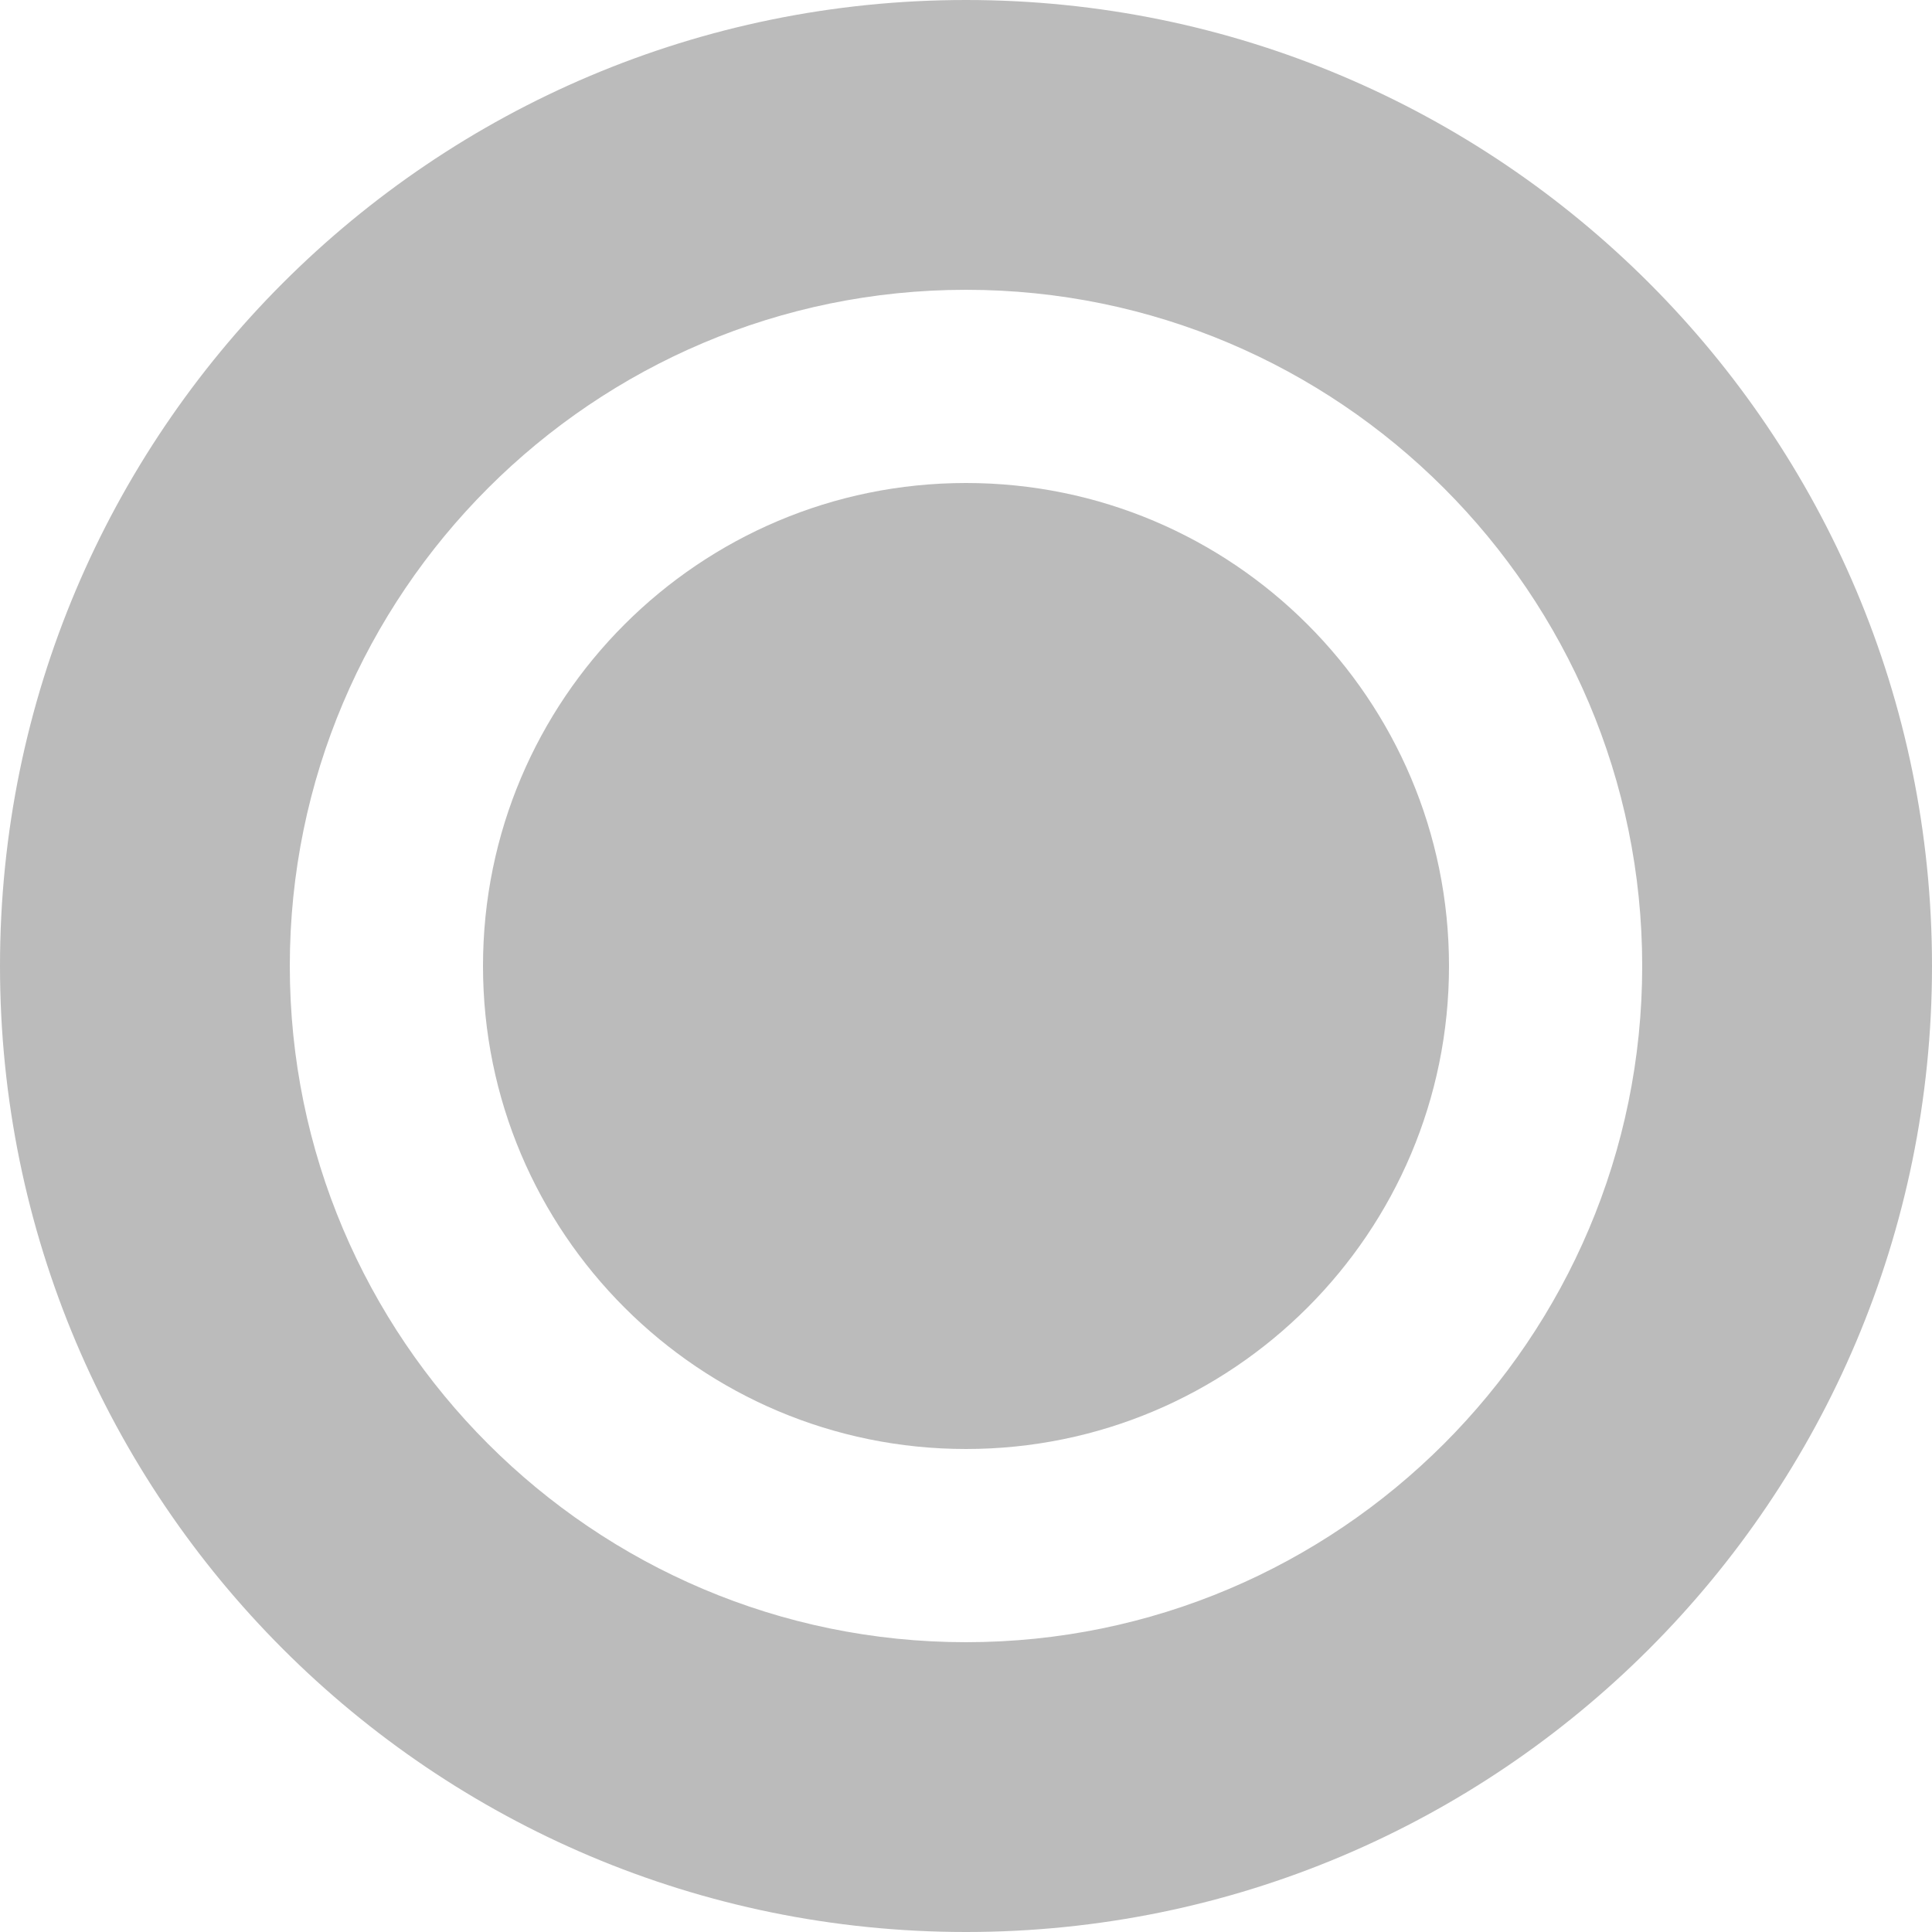
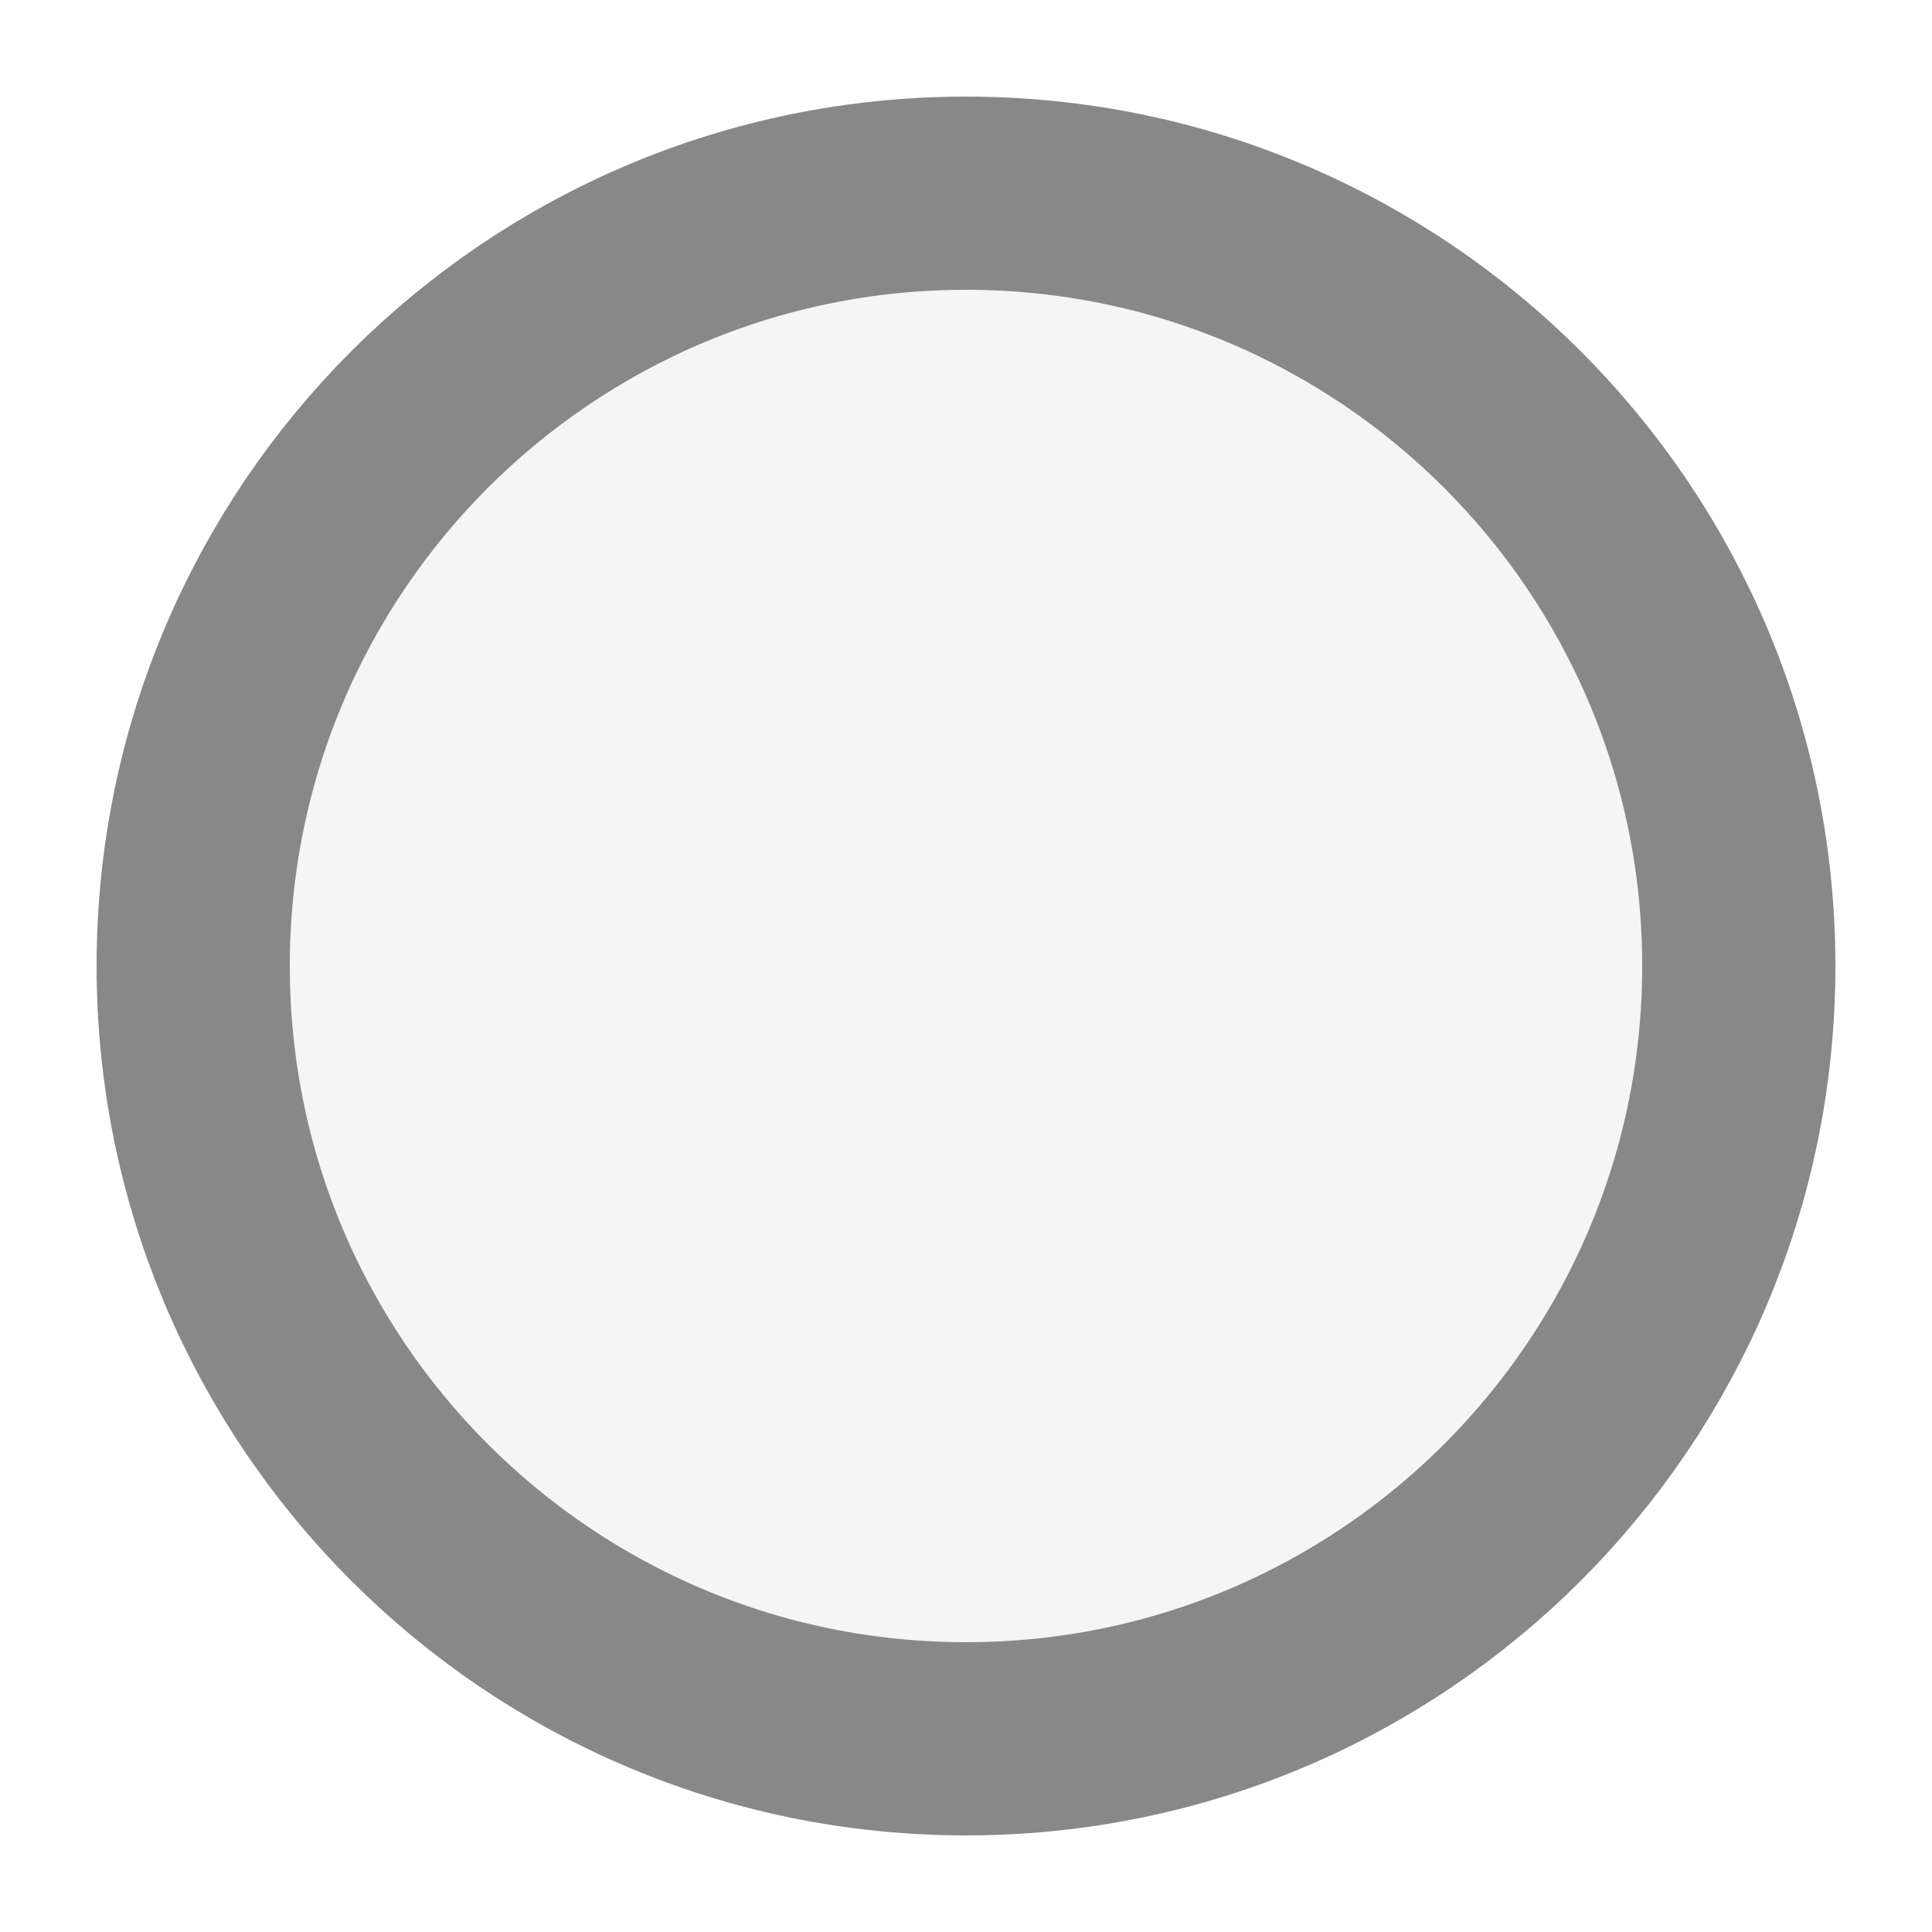
- <svg xmlns="http://www.w3.org/2000/svg" version="1.1" id="Layer_1" x="0px" y="0px" width="20px" height="20px" viewBox="0 0 20 20" enable-background="new 0 0 20 20" xml:space="preserve">
+ <svg xmlns="http://www.w3.org/2000/svg" version="1.1" id="Layer_1" x="0px" y="0px" width="16px" height="16px" viewBox="0 0 20 20" xml:space="preserve">
  <g>
-     <g>
-       <path fill="#BBBBBB" d="M10,3c3.859,0,7,3.14,7,7c0,3.859-3.141,7-7,7c-3.86,0-7-3.141-7-7C3,6.14,6.14,3,10,3 M10,0    C4.477,0,0,4.477,0,10c0,5.522,4.477,10,10,10c5.522,0,10-4.478,10-10C20,4.477,15.522,0,10,0L10,0z" />
-     </g>
-     <circle fill="#BBBBBB" cx="10" cy="10" r="5" />
+     <circle cx="10" cy="10" r="8" stroke="#888888" stroke-width="2" fill="#f5f5f5" />
  </g>
</svg>
